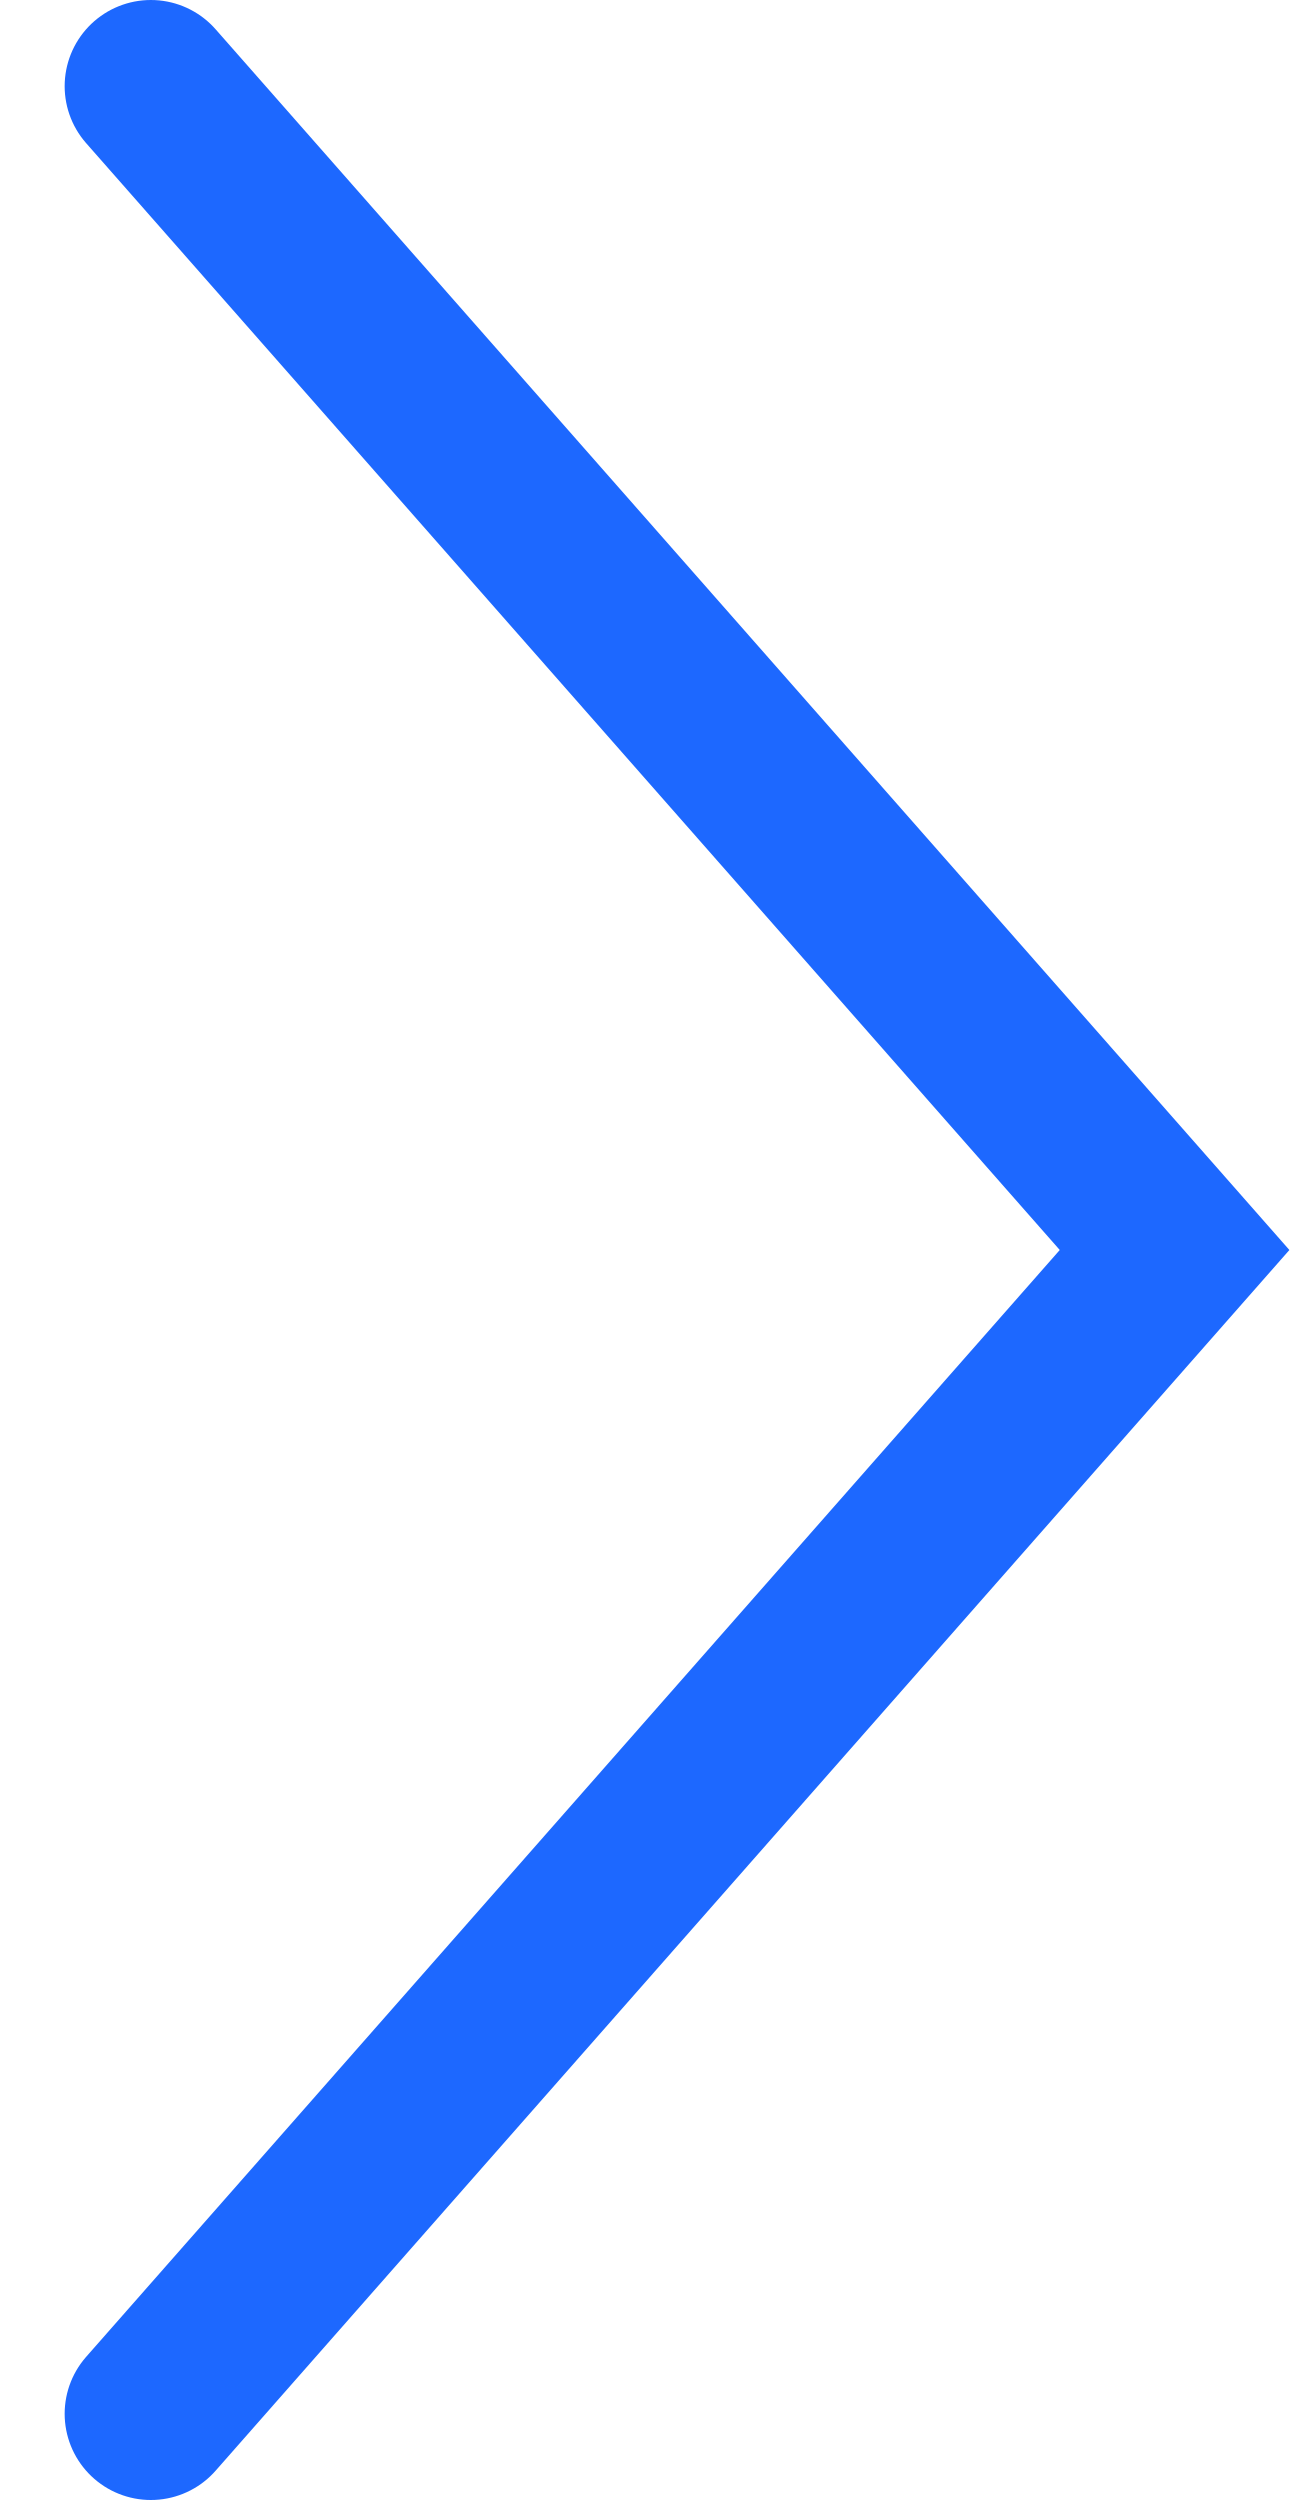
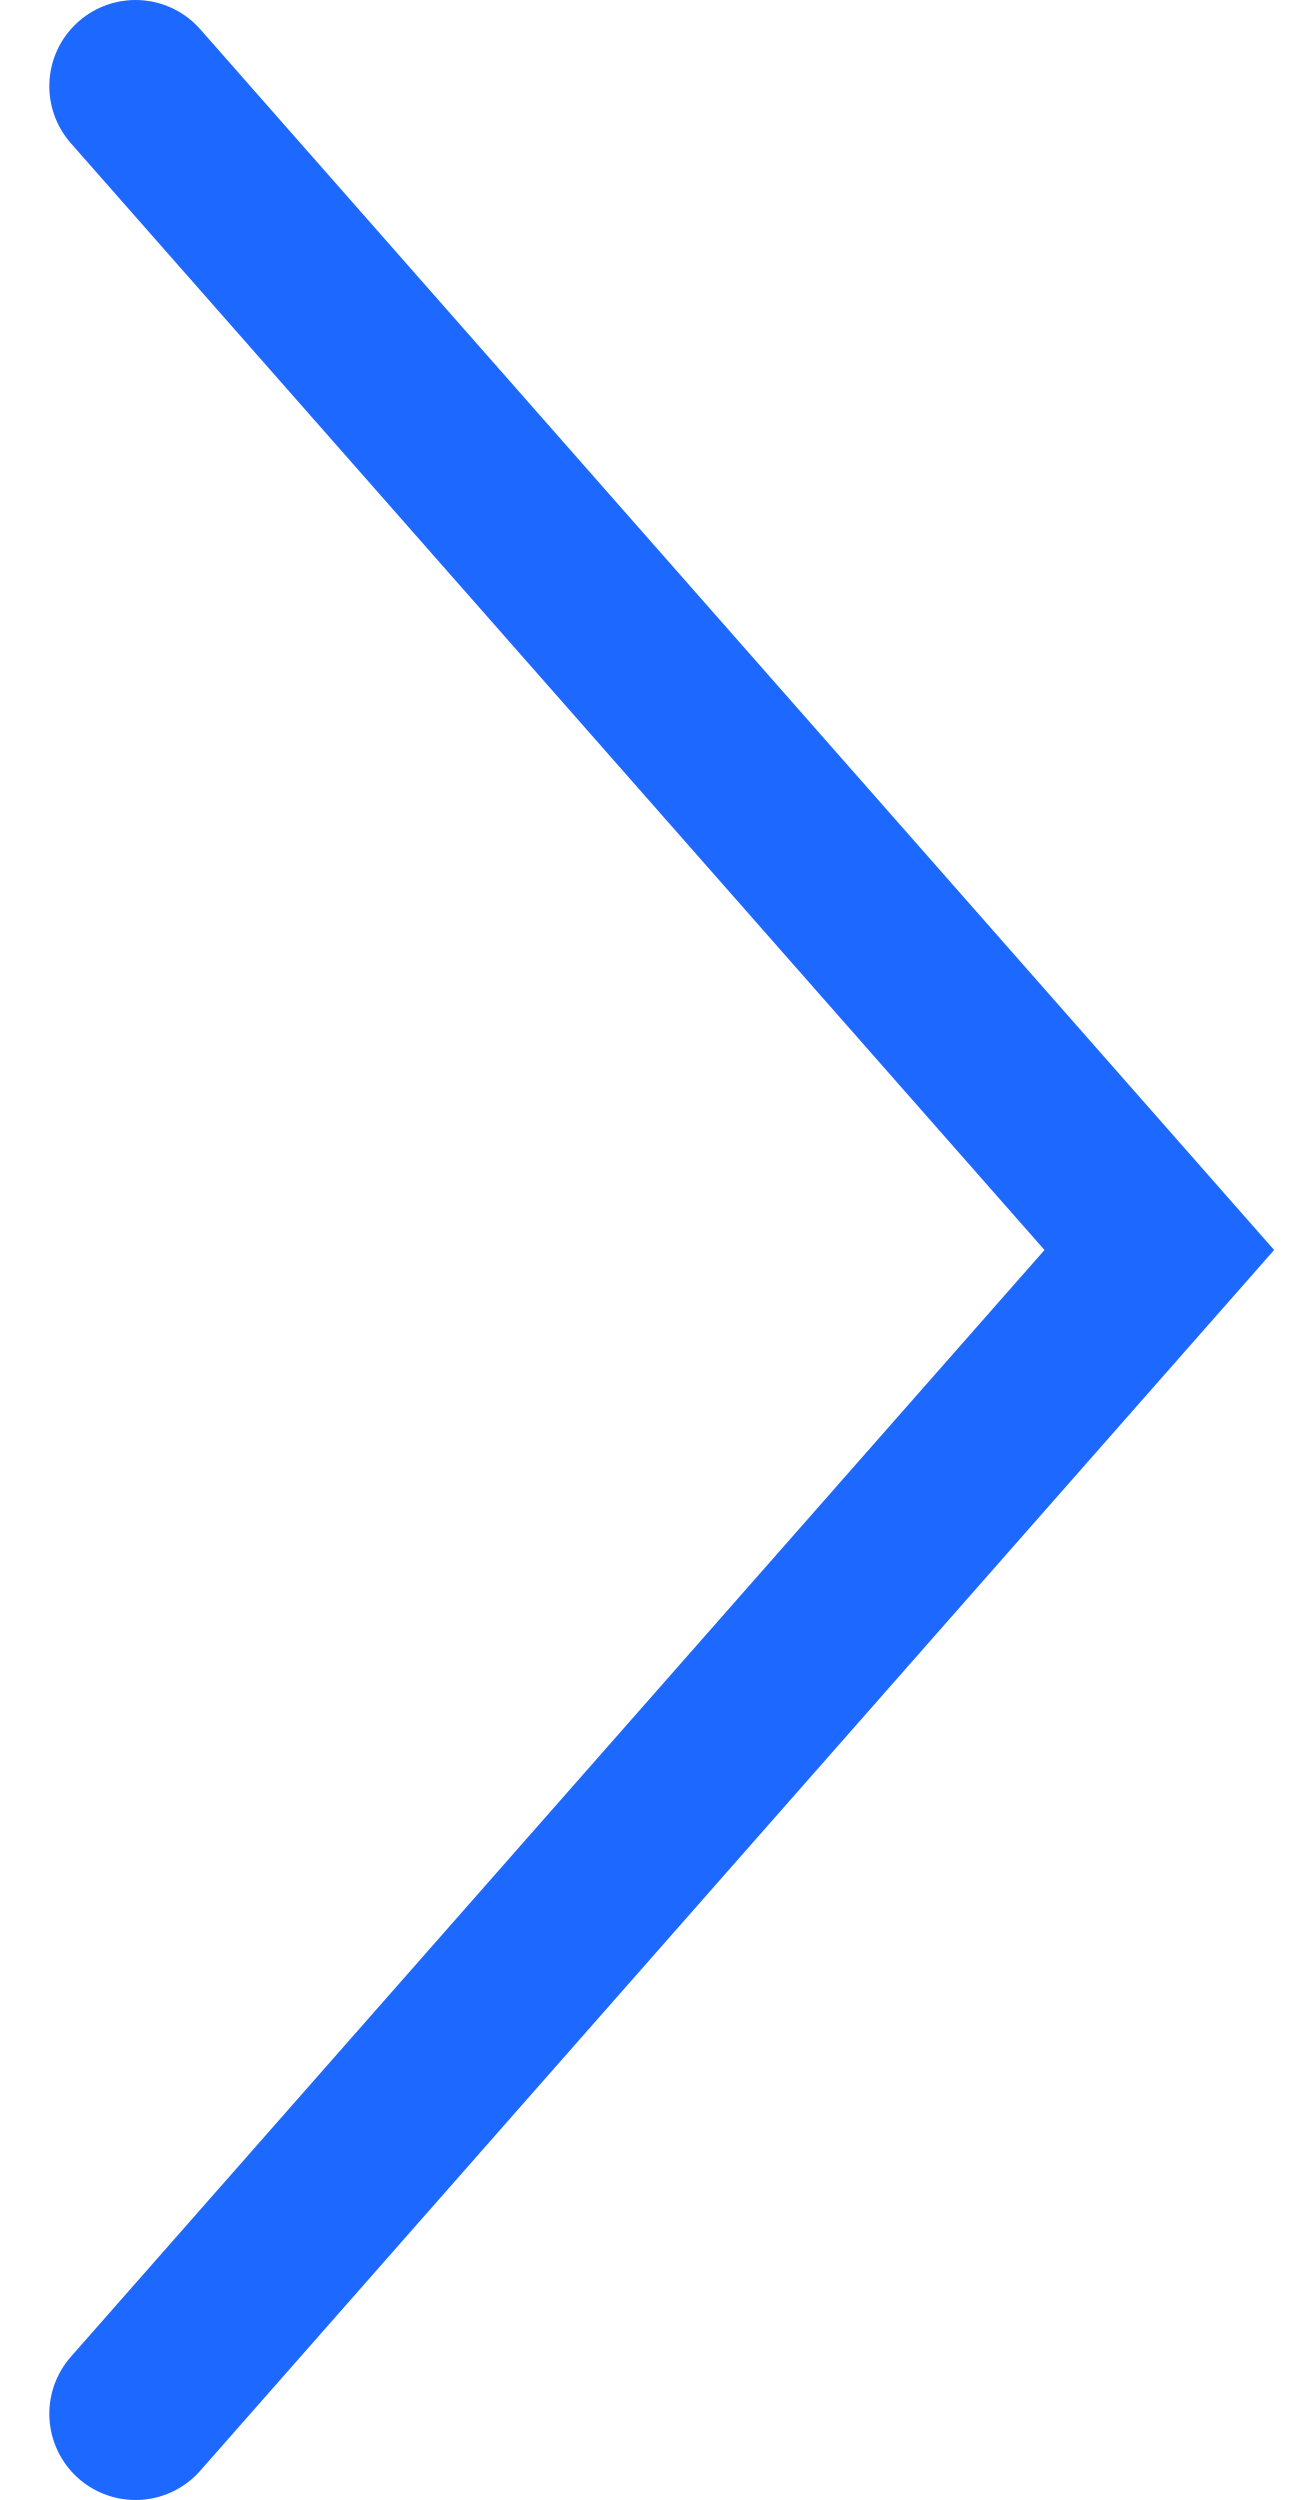
<svg xmlns="http://www.w3.org/2000/svg" width="15" height="29" viewBox="0 0 15 29" fill="none">
-   <path d="M1.75 1L13.625 14.5L1.75 28" stroke="#1D68FF" stroke-width="2" stroke-linecap="round" />
+   <path d="M1.572 1L13.448 14.5L1.572 28" stroke="#1D68FF" stroke-width="2" stroke-linecap="round" />
</svg>
